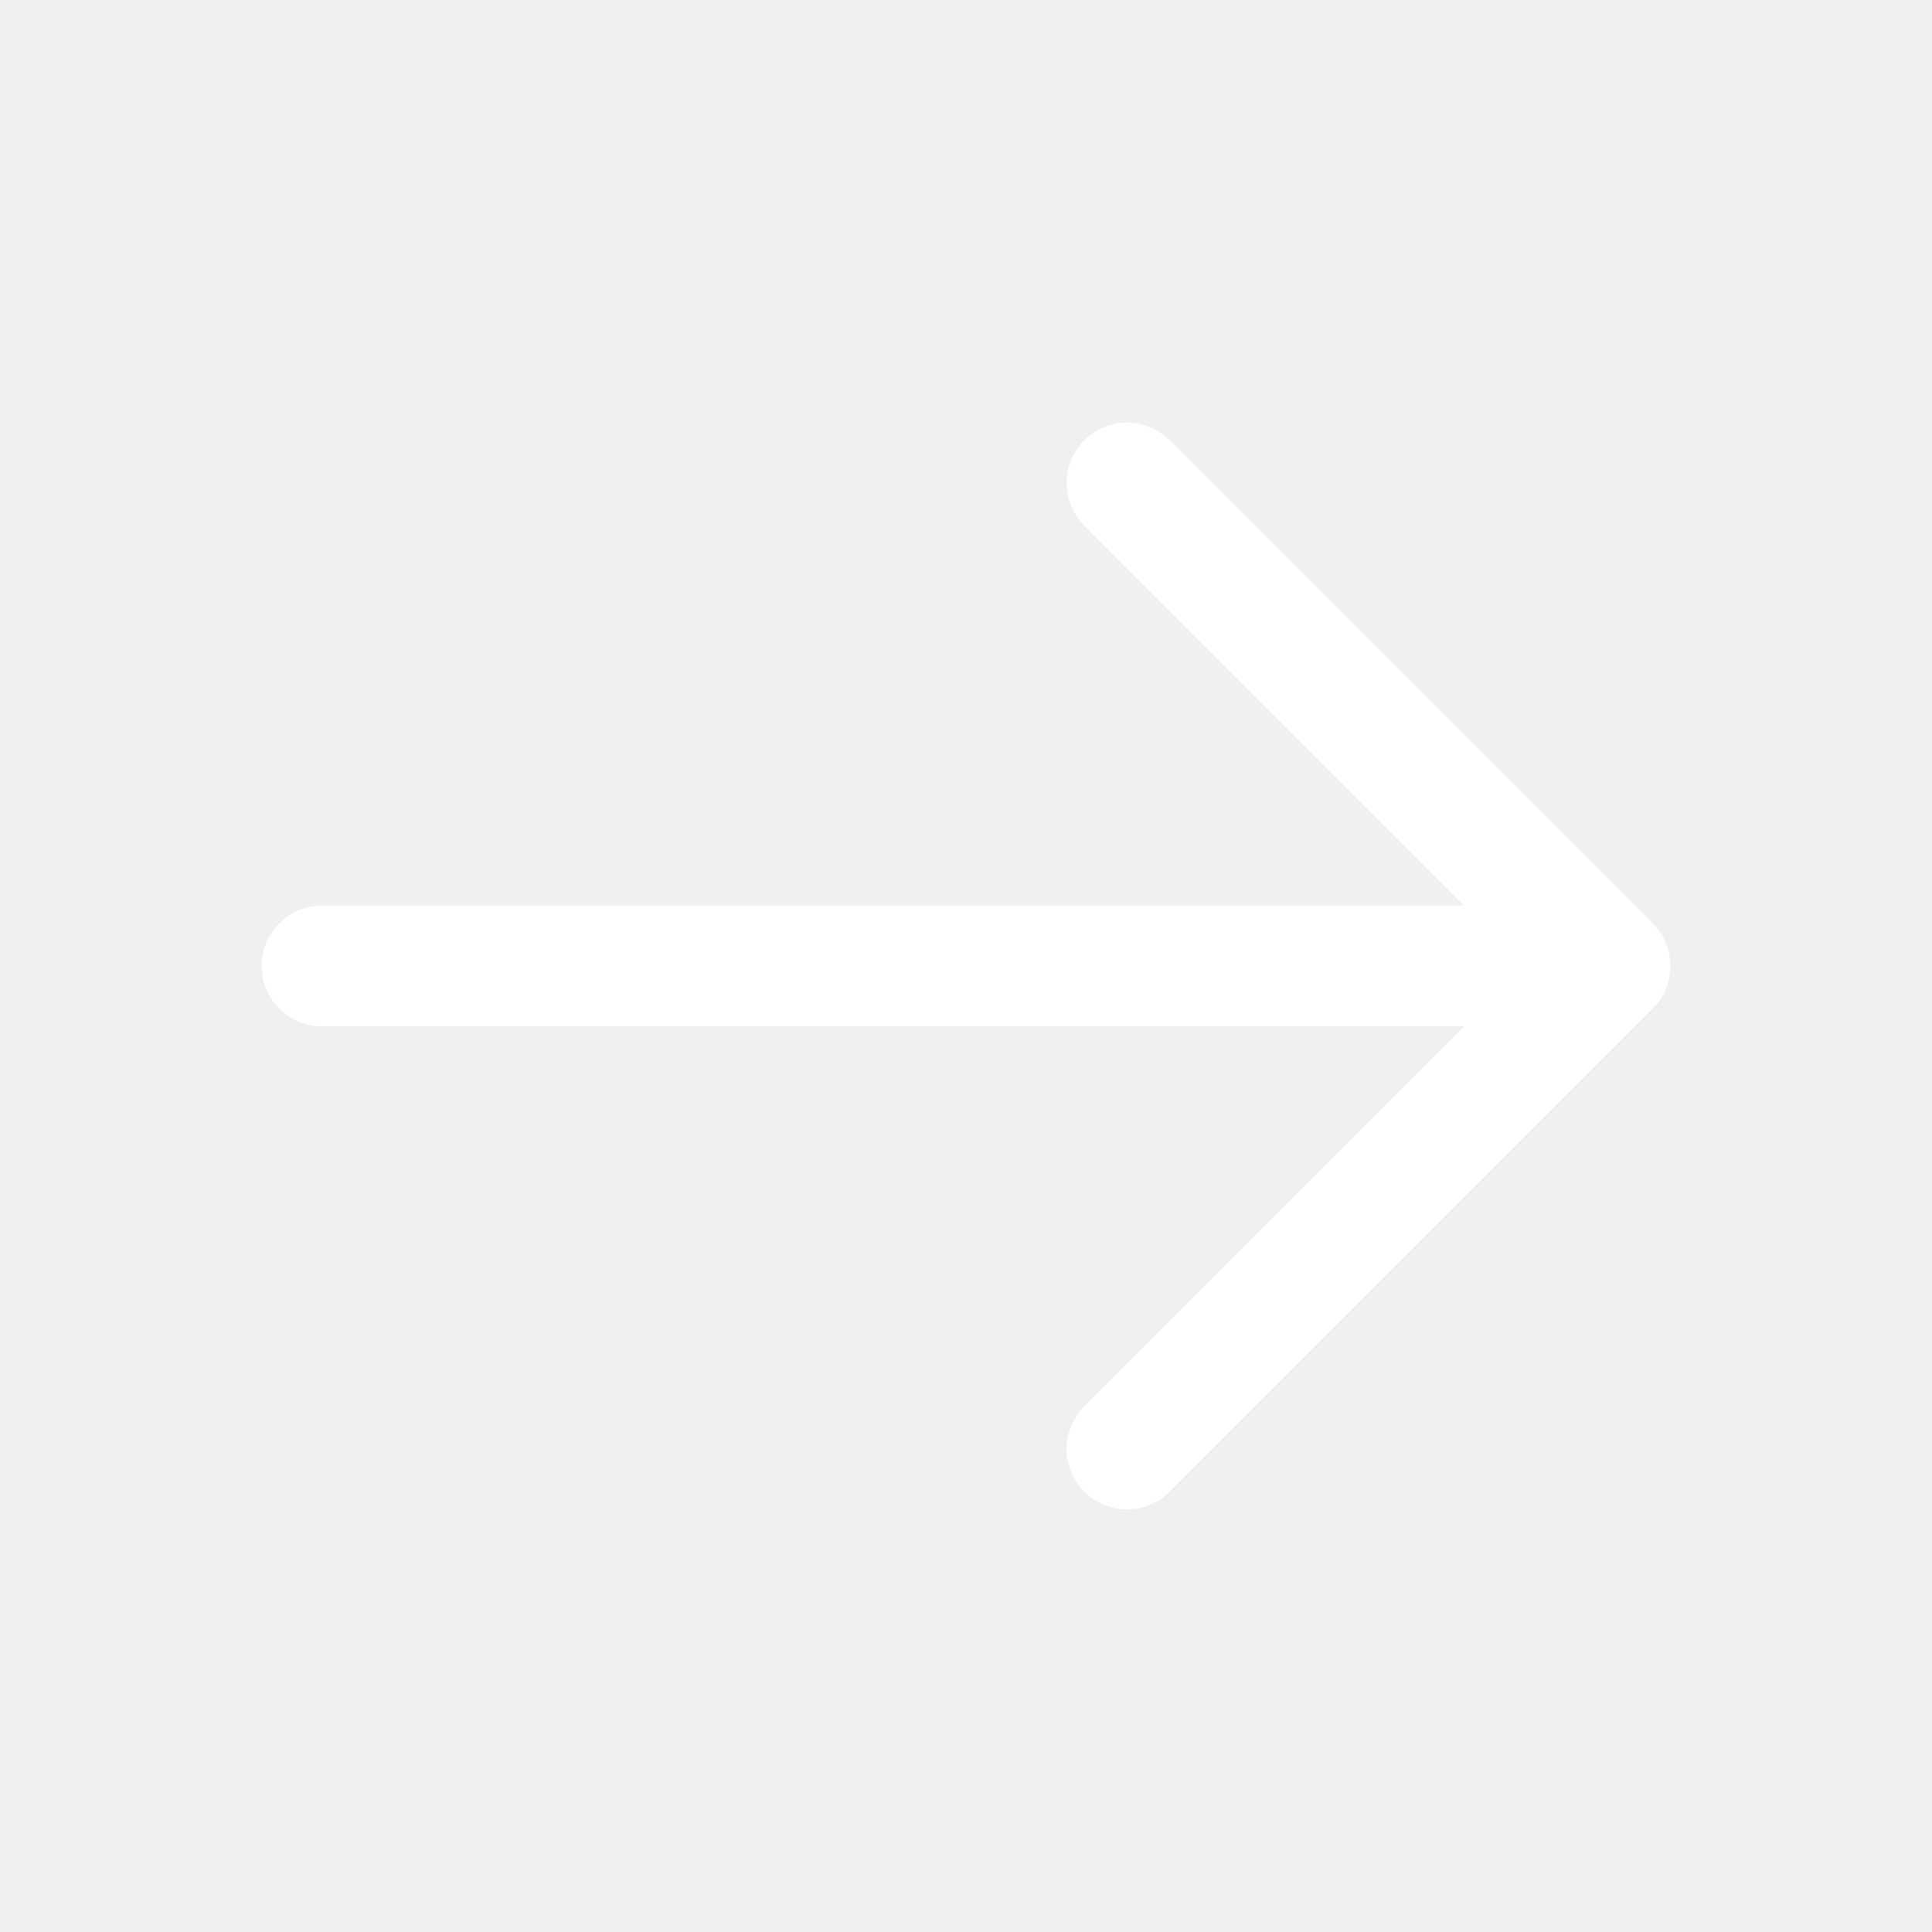
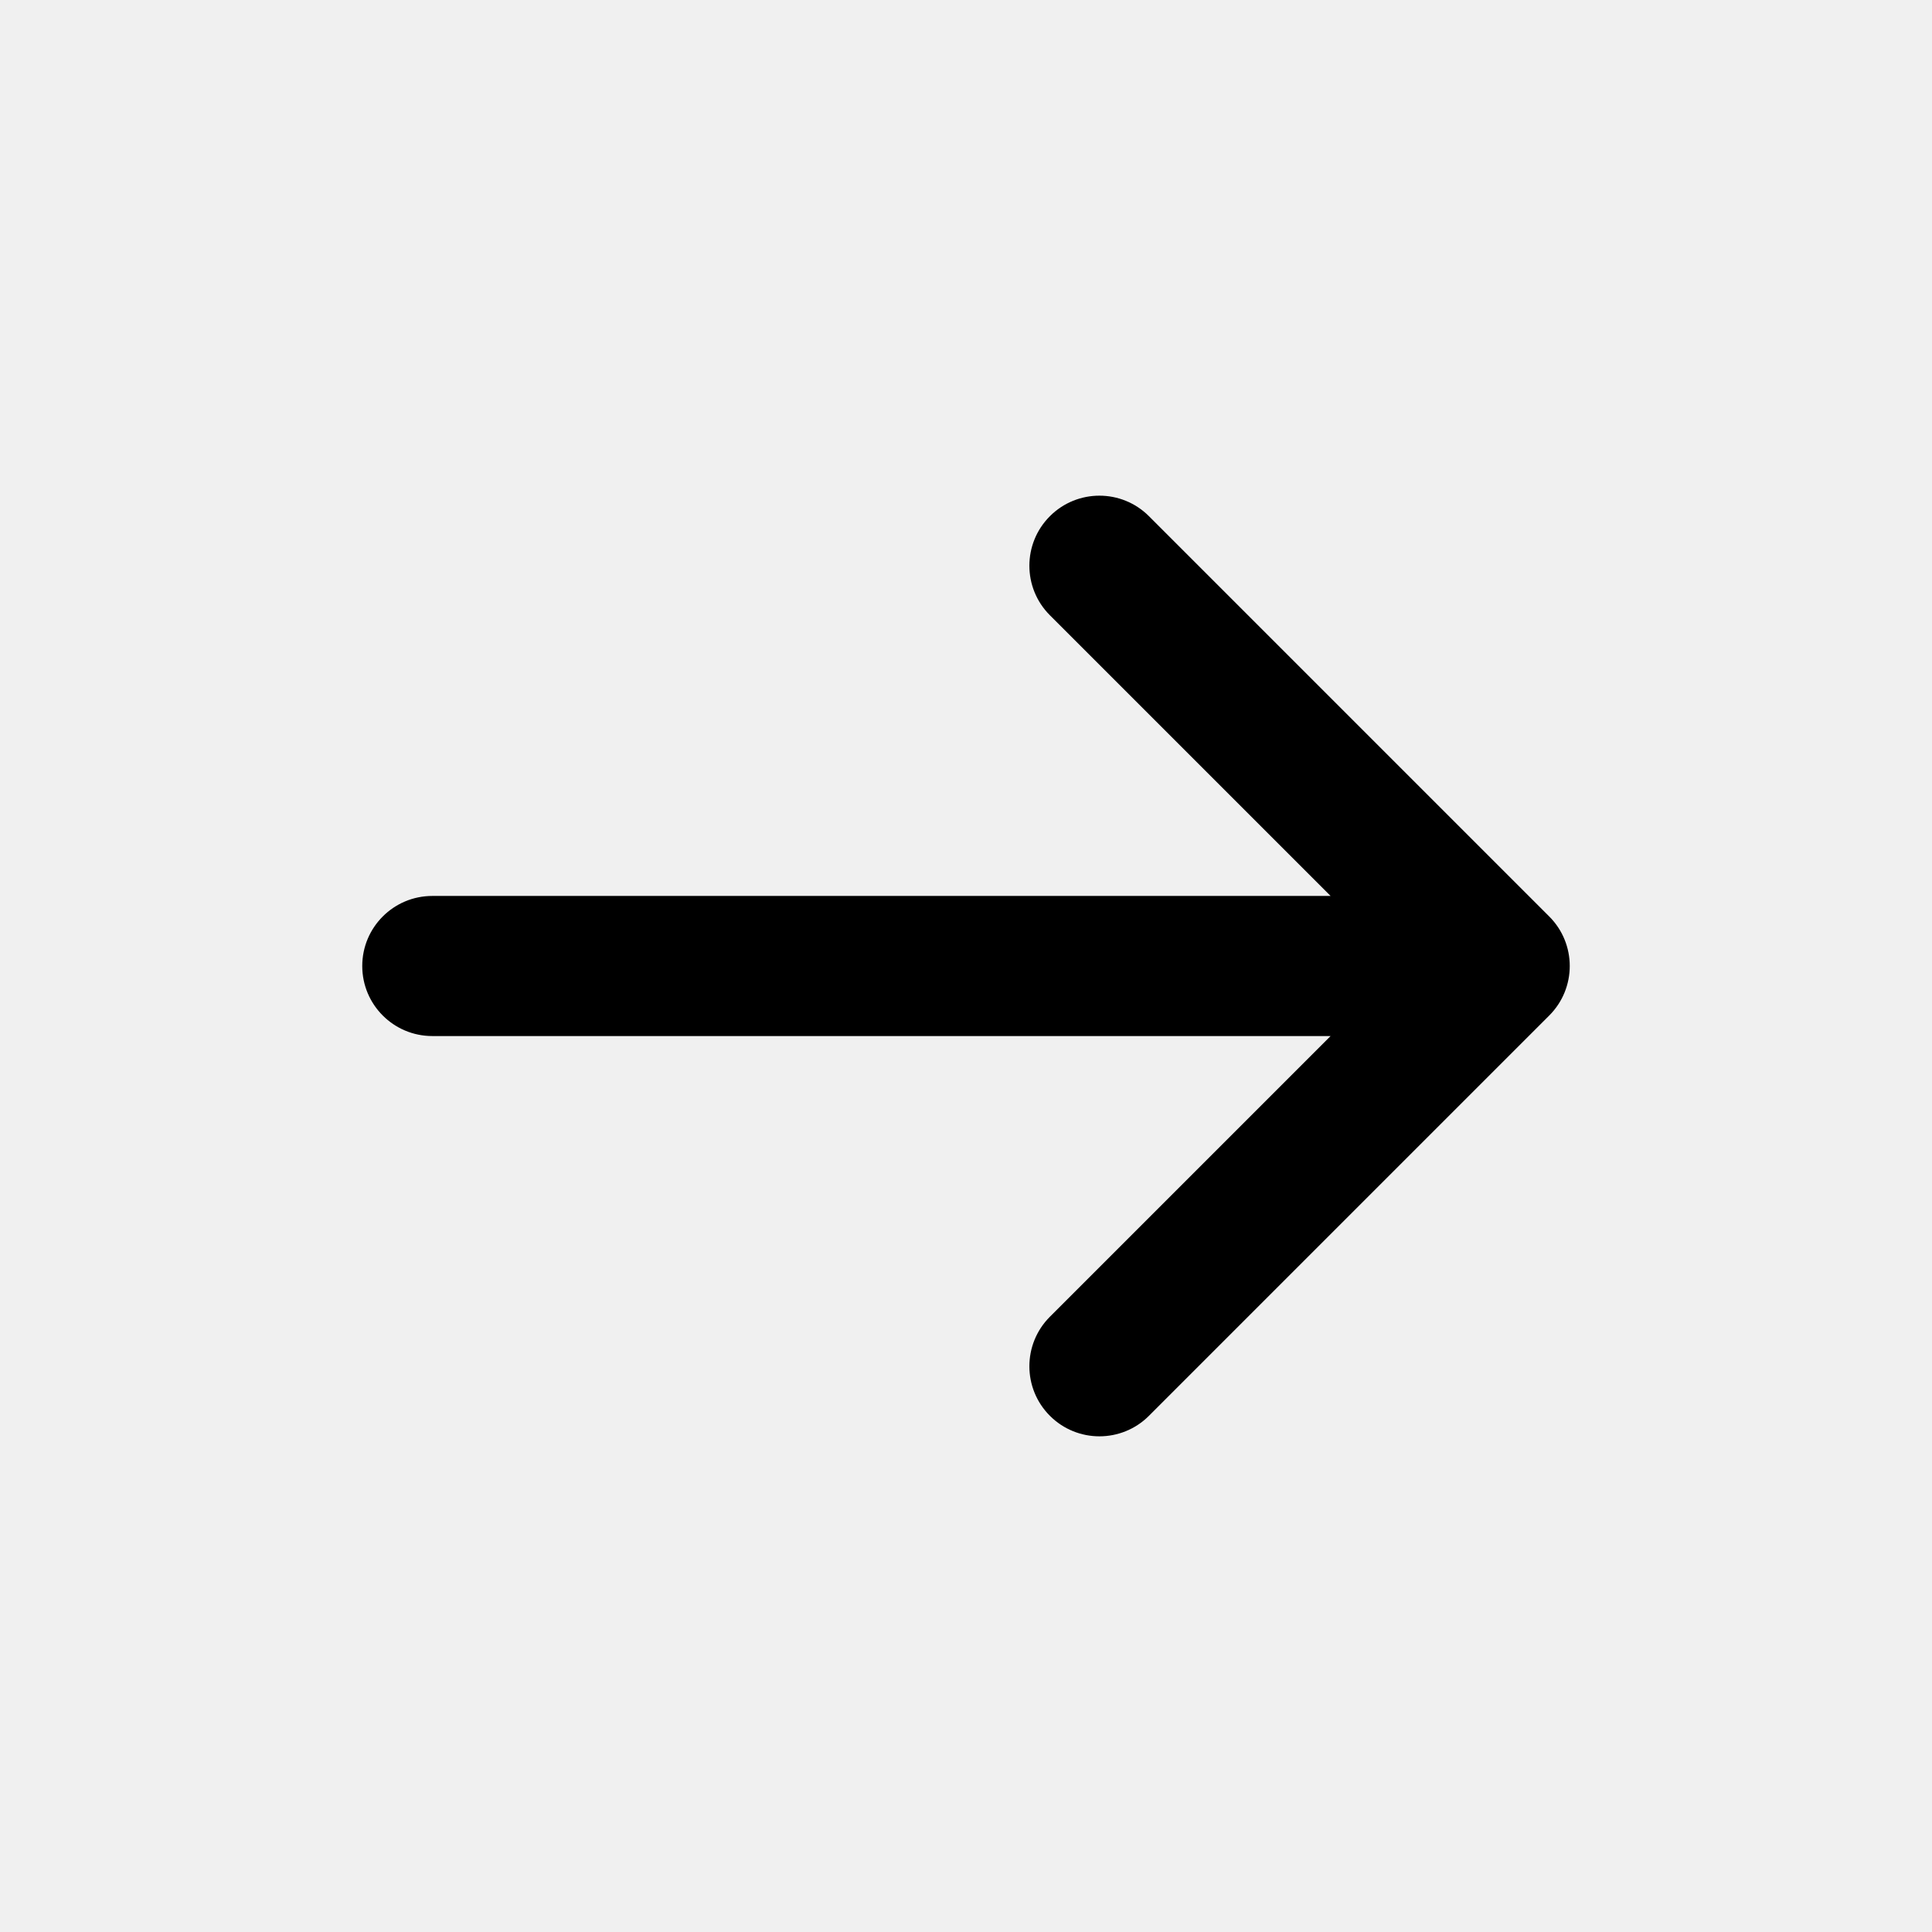
- <svg xmlns="http://www.w3.org/2000/svg" clip-rule="evenodd" fill-rule="evenodd" stroke-linejoin="round" stroke-miterlimit="2" viewBox="0 0 800 800">
-   <path d="m448.99 182.322c9.763-9.763 25.59-9.763 35.353 0l200 200.001c9.764 9.764 9.764 25.59 0 35.354l-200 200c-9.763 9.763-25.59 9.763-35.353 0-9.763-9.764-9.763-25.59 0-35.354l157.32-157.323h-472.977c-13.807 0-25-11.193-25-25s11.193-25 25-25h472.977l-157.32-157.322c-9.763-9.763-9.763-25.593 0-35.356z" fill="#ffffff" />
+ <svg xmlns="http://www.w3.org/2000/svg" width="100%" height="100%" viewBox="0 0 800 800" version="1.1" style="fill-rule:evenodd;clip-rule:evenodd;stroke-linejoin:round;stroke-miterlimit:2;">
+   <g transform="matrix(0.828729,0,0,0.828729,68.5083,68.5082)">
+     <path fill="black" d="M441.919,175.251C455.587,161.582 477.746,161.582 491.414,175.251L691.414,375.252C705.084,388.922 705.084,411.078 691.414,424.748L491.414,624.748C477.746,638.417 455.587,638.416 441.919,624.748C428.251,611.078 428.251,588.922 441.919,575.252L582.168,435L133.333,435C114.003,435 98.333,419.33 98.333,400C98.333,380.67 114.003,365 133.333,365L582.168,365L441.919,224.749C428.251,211.081 428.251,188.919 441.919,175.251Z" />
+   </g>
</svg>
